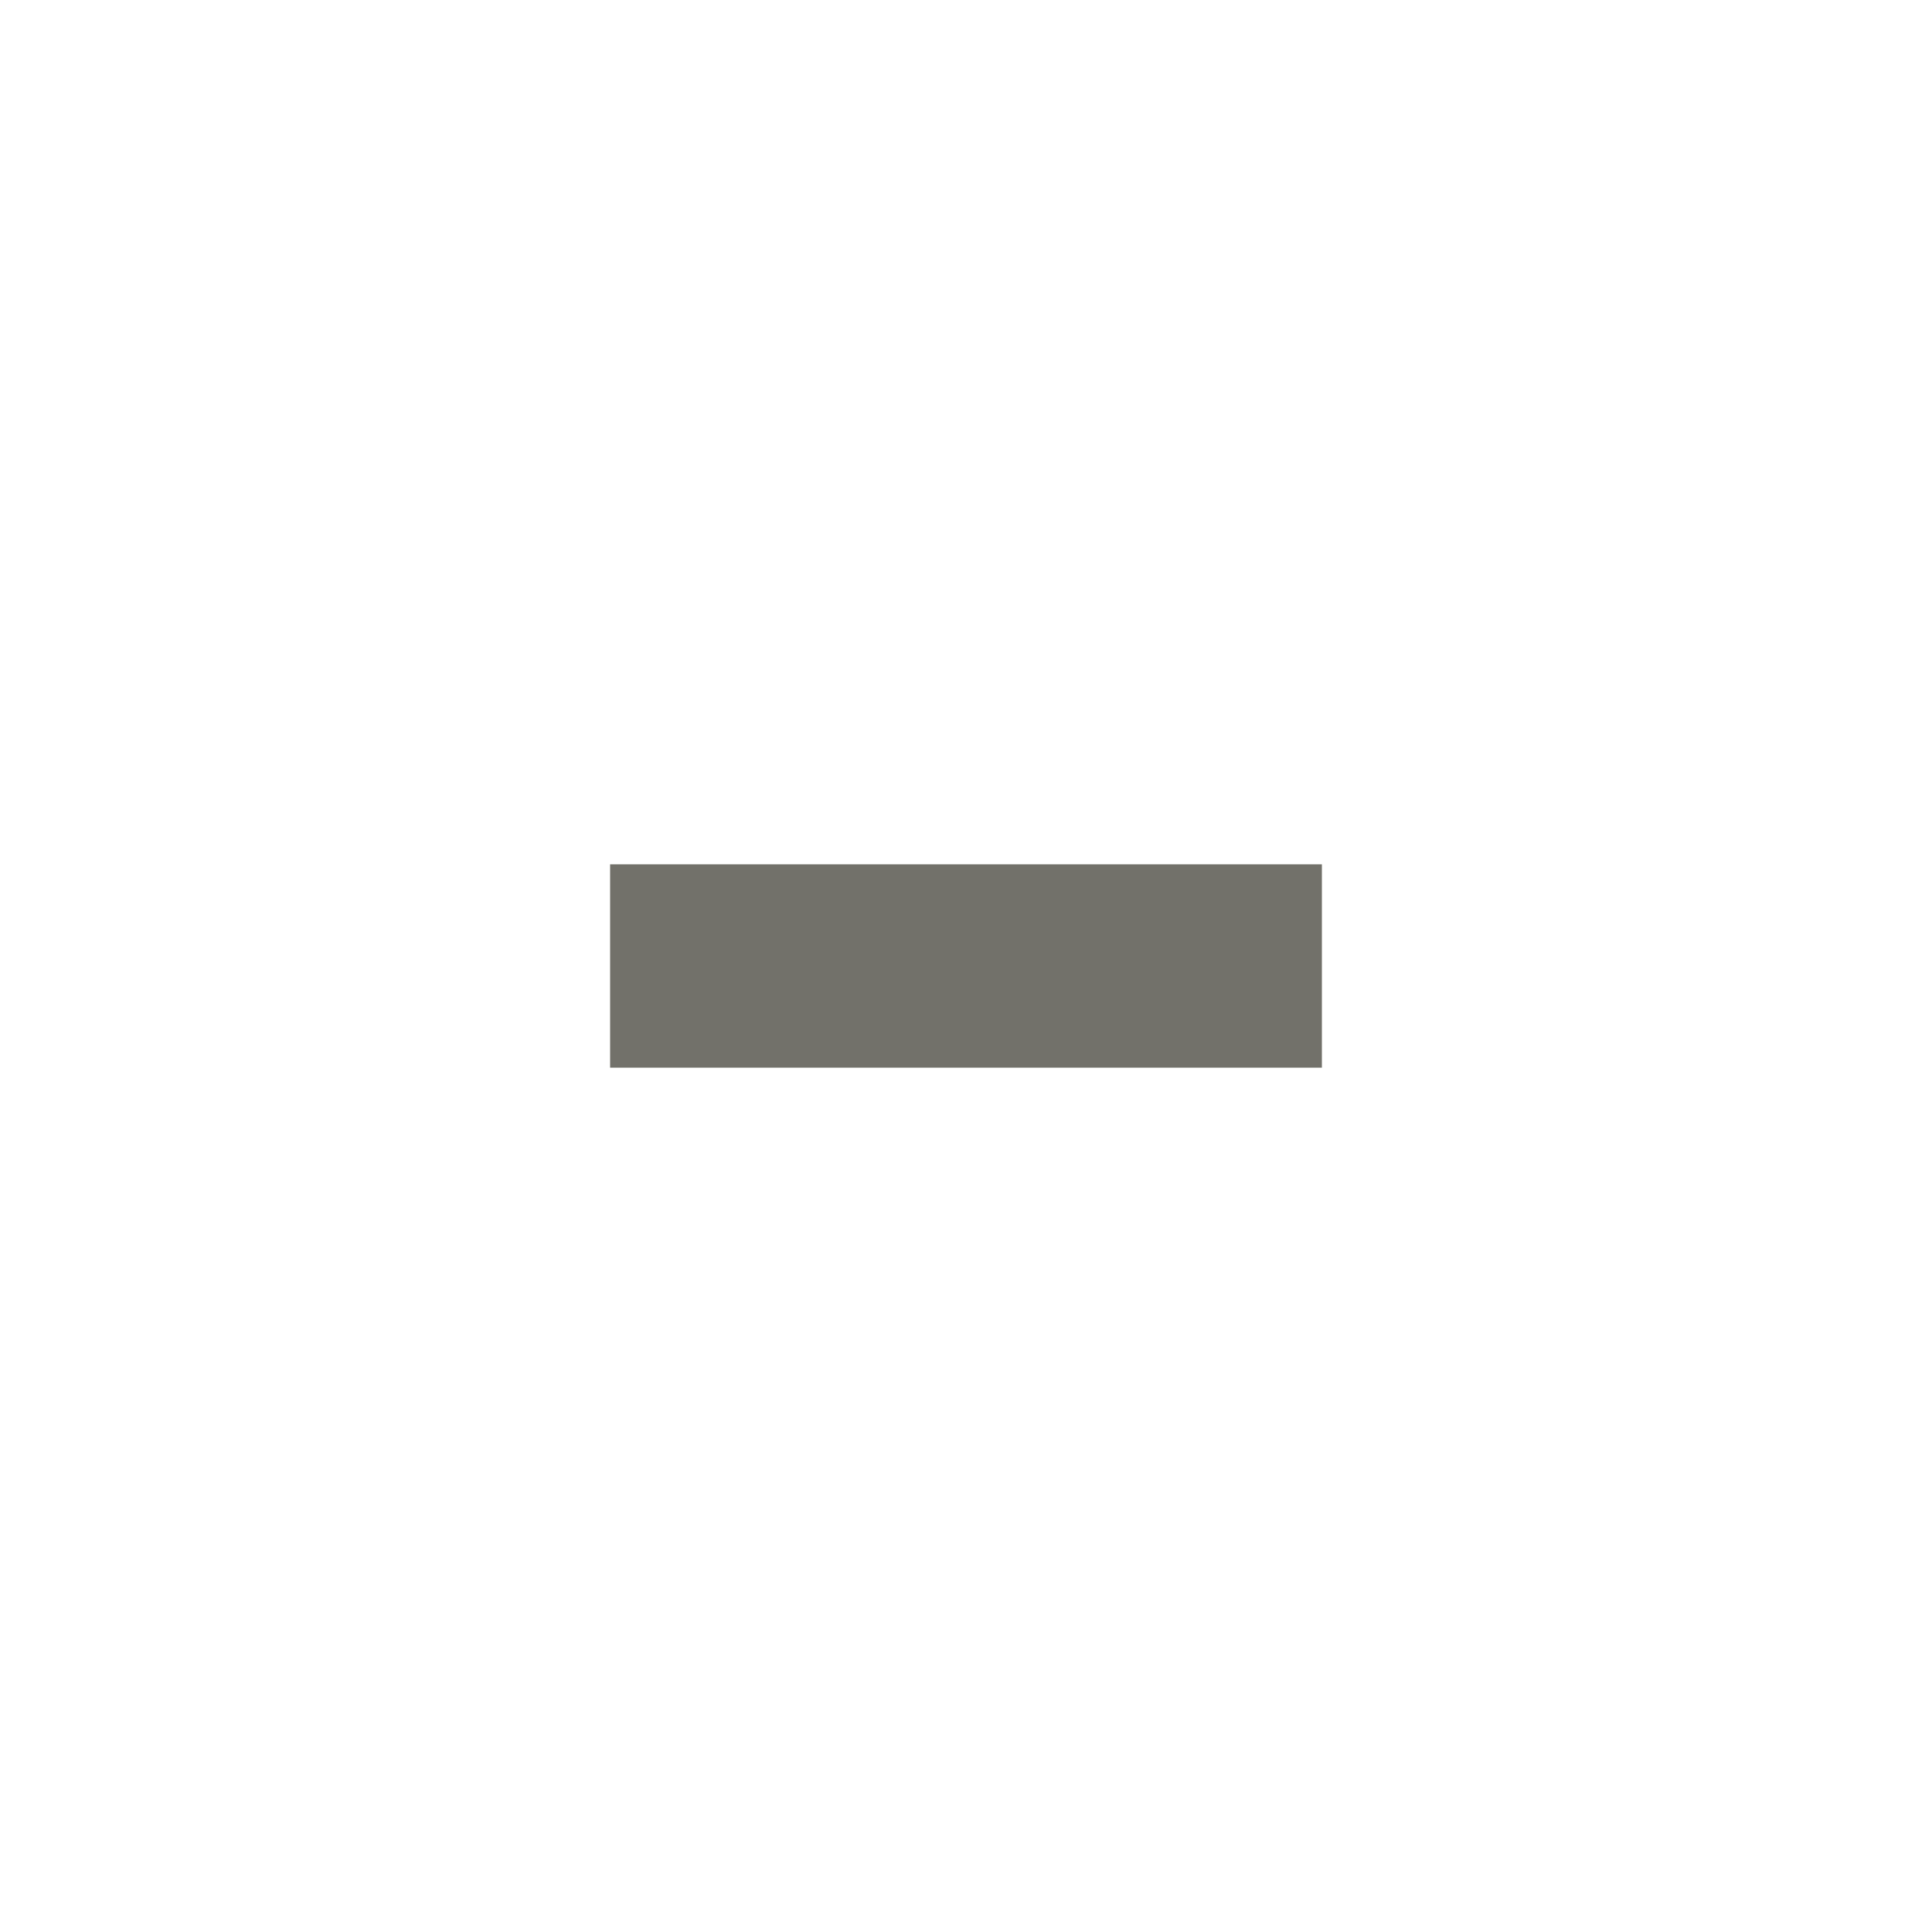
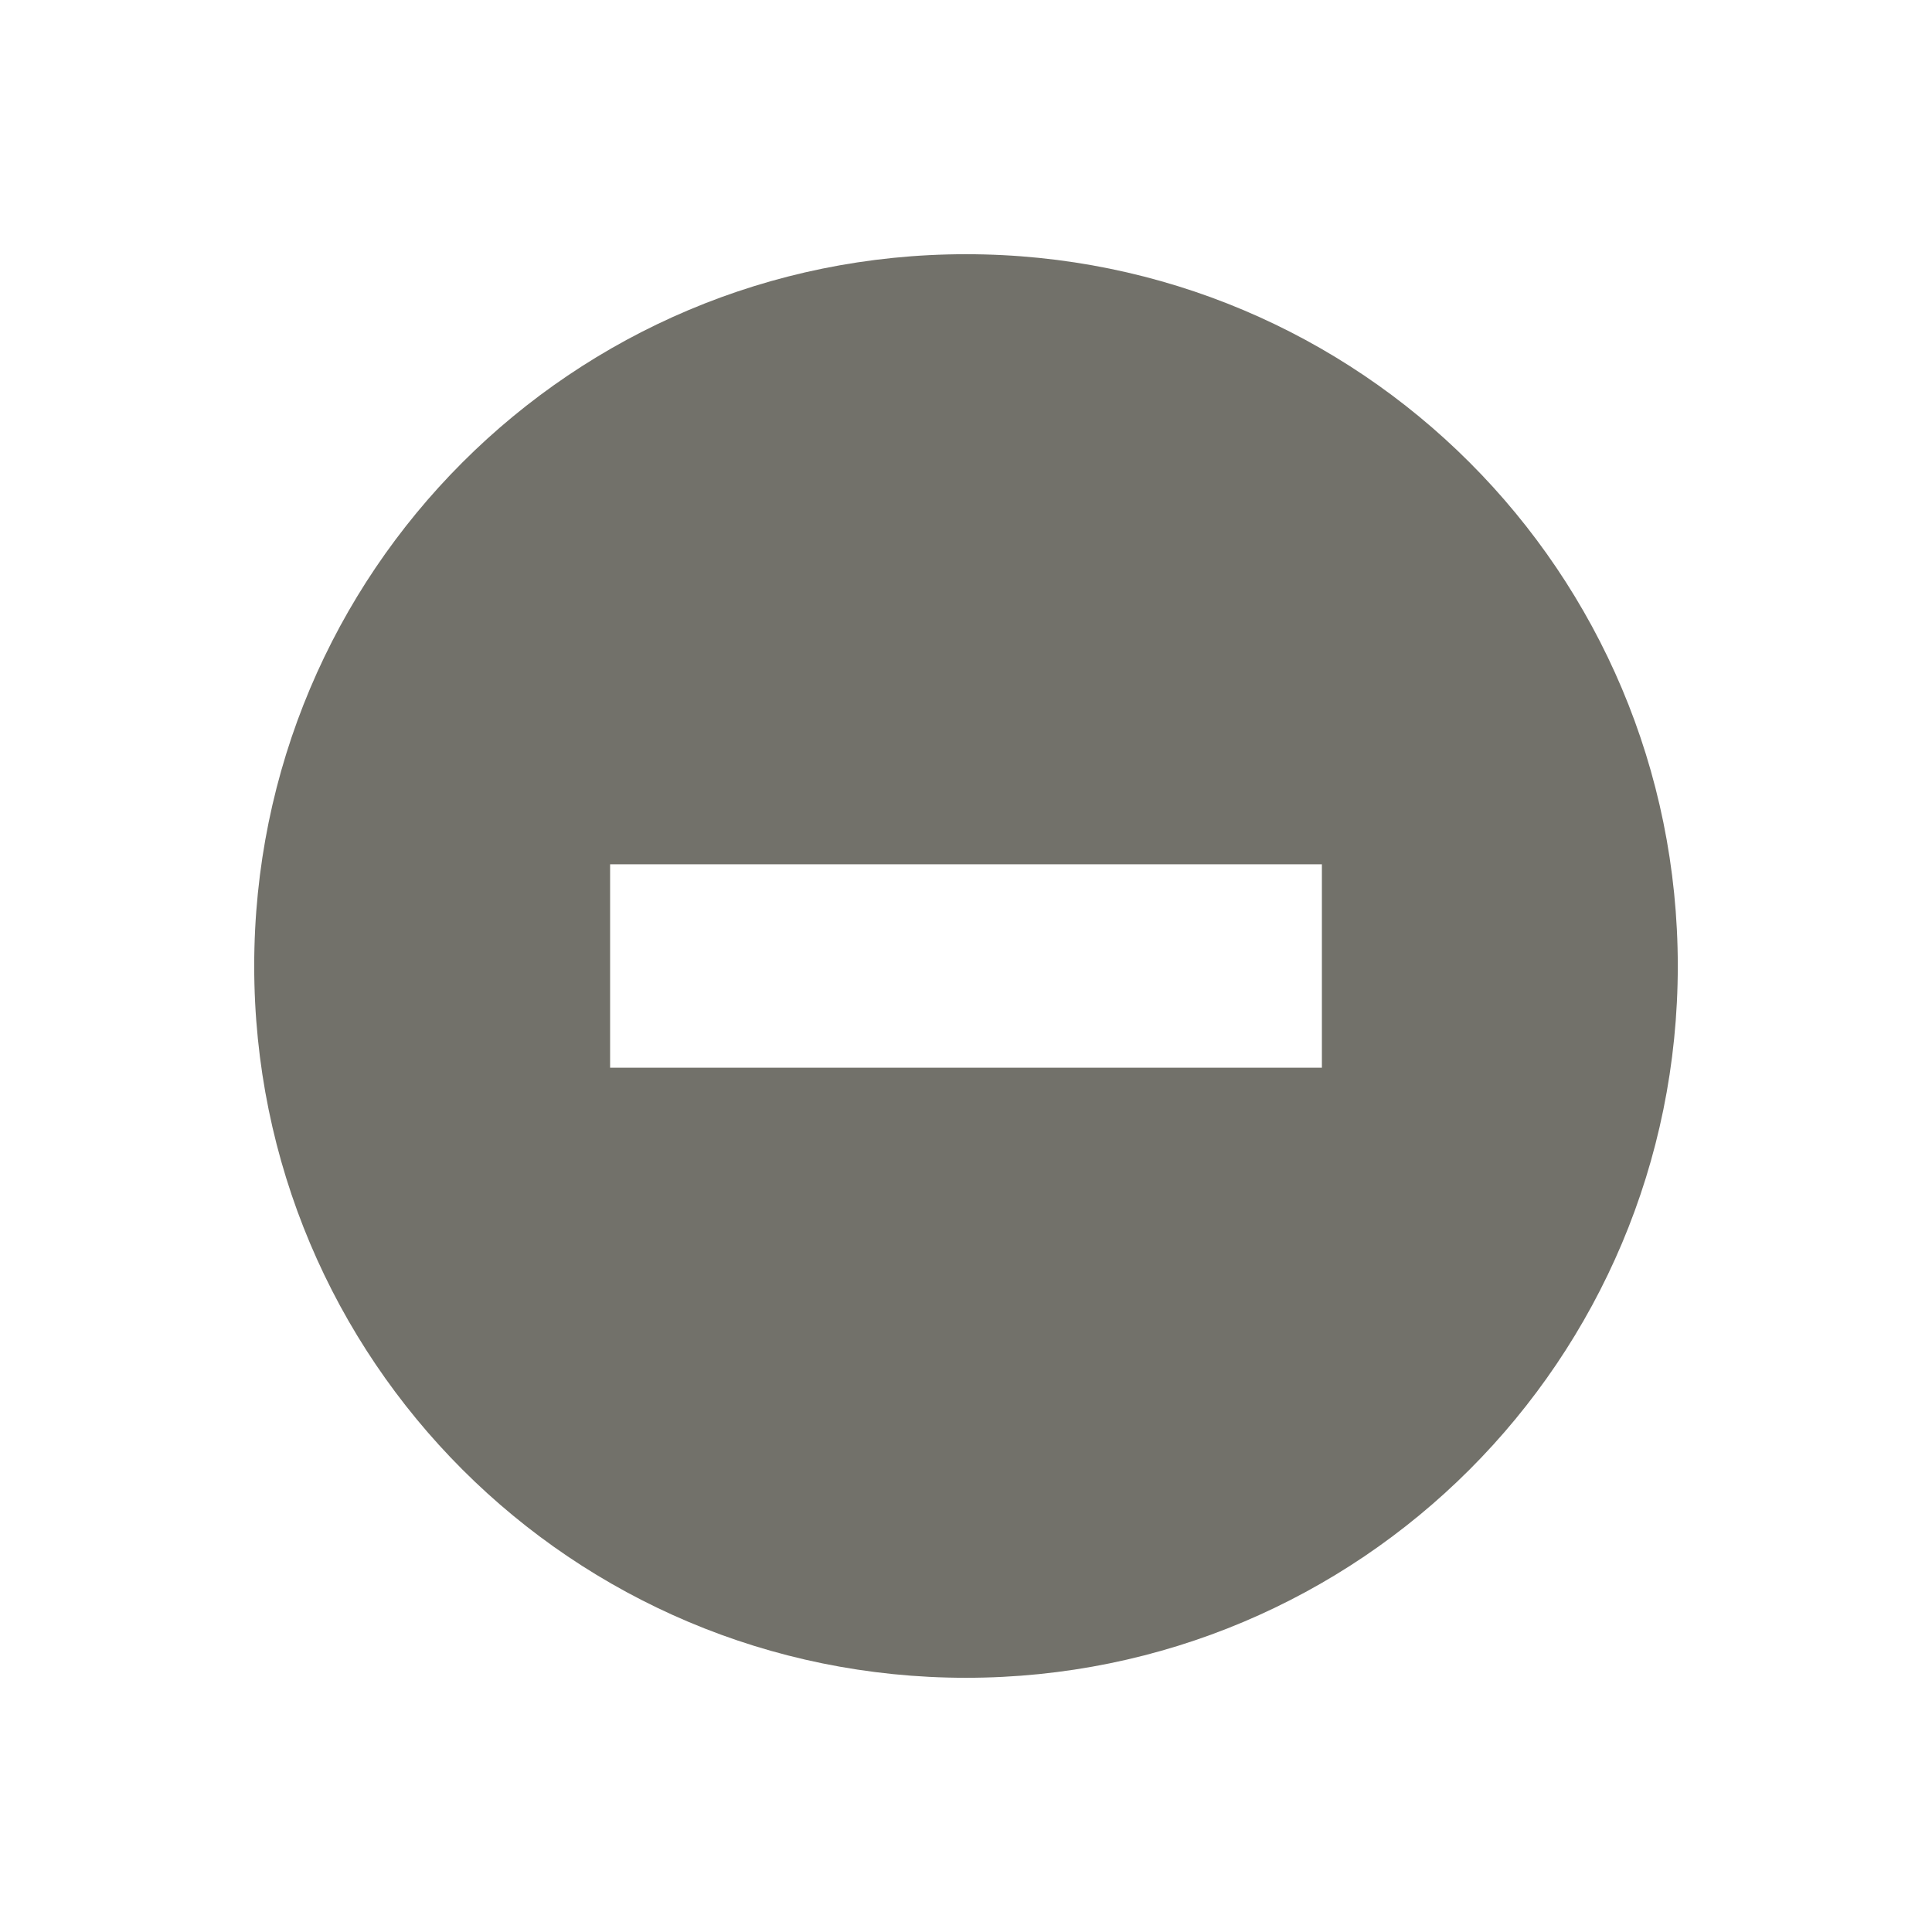
<svg xmlns="http://www.w3.org/2000/svg" xmlns:ns1="http://www.openswatchbook.org/uri/2009/osb" id="svg4486" height="19" viewBox="0 0 19 19" width="19" version="1.1">
  <defs id="defs10">
    <linearGradient id="linearGradient3781" ns1:paint="solid">
      <stop style="stop-color:#000000;stop-opacity:1;" offset="0" id="stop3783" />
    </linearGradient>
  </defs>
  <g id="layer1" transform="translate(290.21 -522.86)">
    <g id="g4113" transform="translate(-289.71 -511)">
      <rect id="rect4539" style="color:#000000;fill:none" height="19" width="19" y="1033.86" x="-0.5" />
-       <rect style="fill:#72716a;fill-opacity:1;fill-rule:nonzero;stroke:none" id="rect3779-8-7-3" width="2" height="7" x="-1044.36" y="5.5" transform="matrix(0,-1,1,0,0,0)" />
+       <path style="opacity:1;fill:#72716a;fill-opacity:1;stroke:none" d="M 9.5 2.5 C 5.627 2.5 2.5 5.627 2.5 9.5 C 2.5 13.373 5.627 16.5 9.5 16.5 C 13.373 16.5 16.5 13.373 16.5 9.5 C 16.5 5.627 13.373 2.5 9.5 2.5 z M 6 8.5 L 13 8.5 L 13 10.5 L 6 10.5 L 6 8.5 z " transform="translate(-0.5,1033.86)" id="path2985" />
    </g>
  </g>
</svg>
